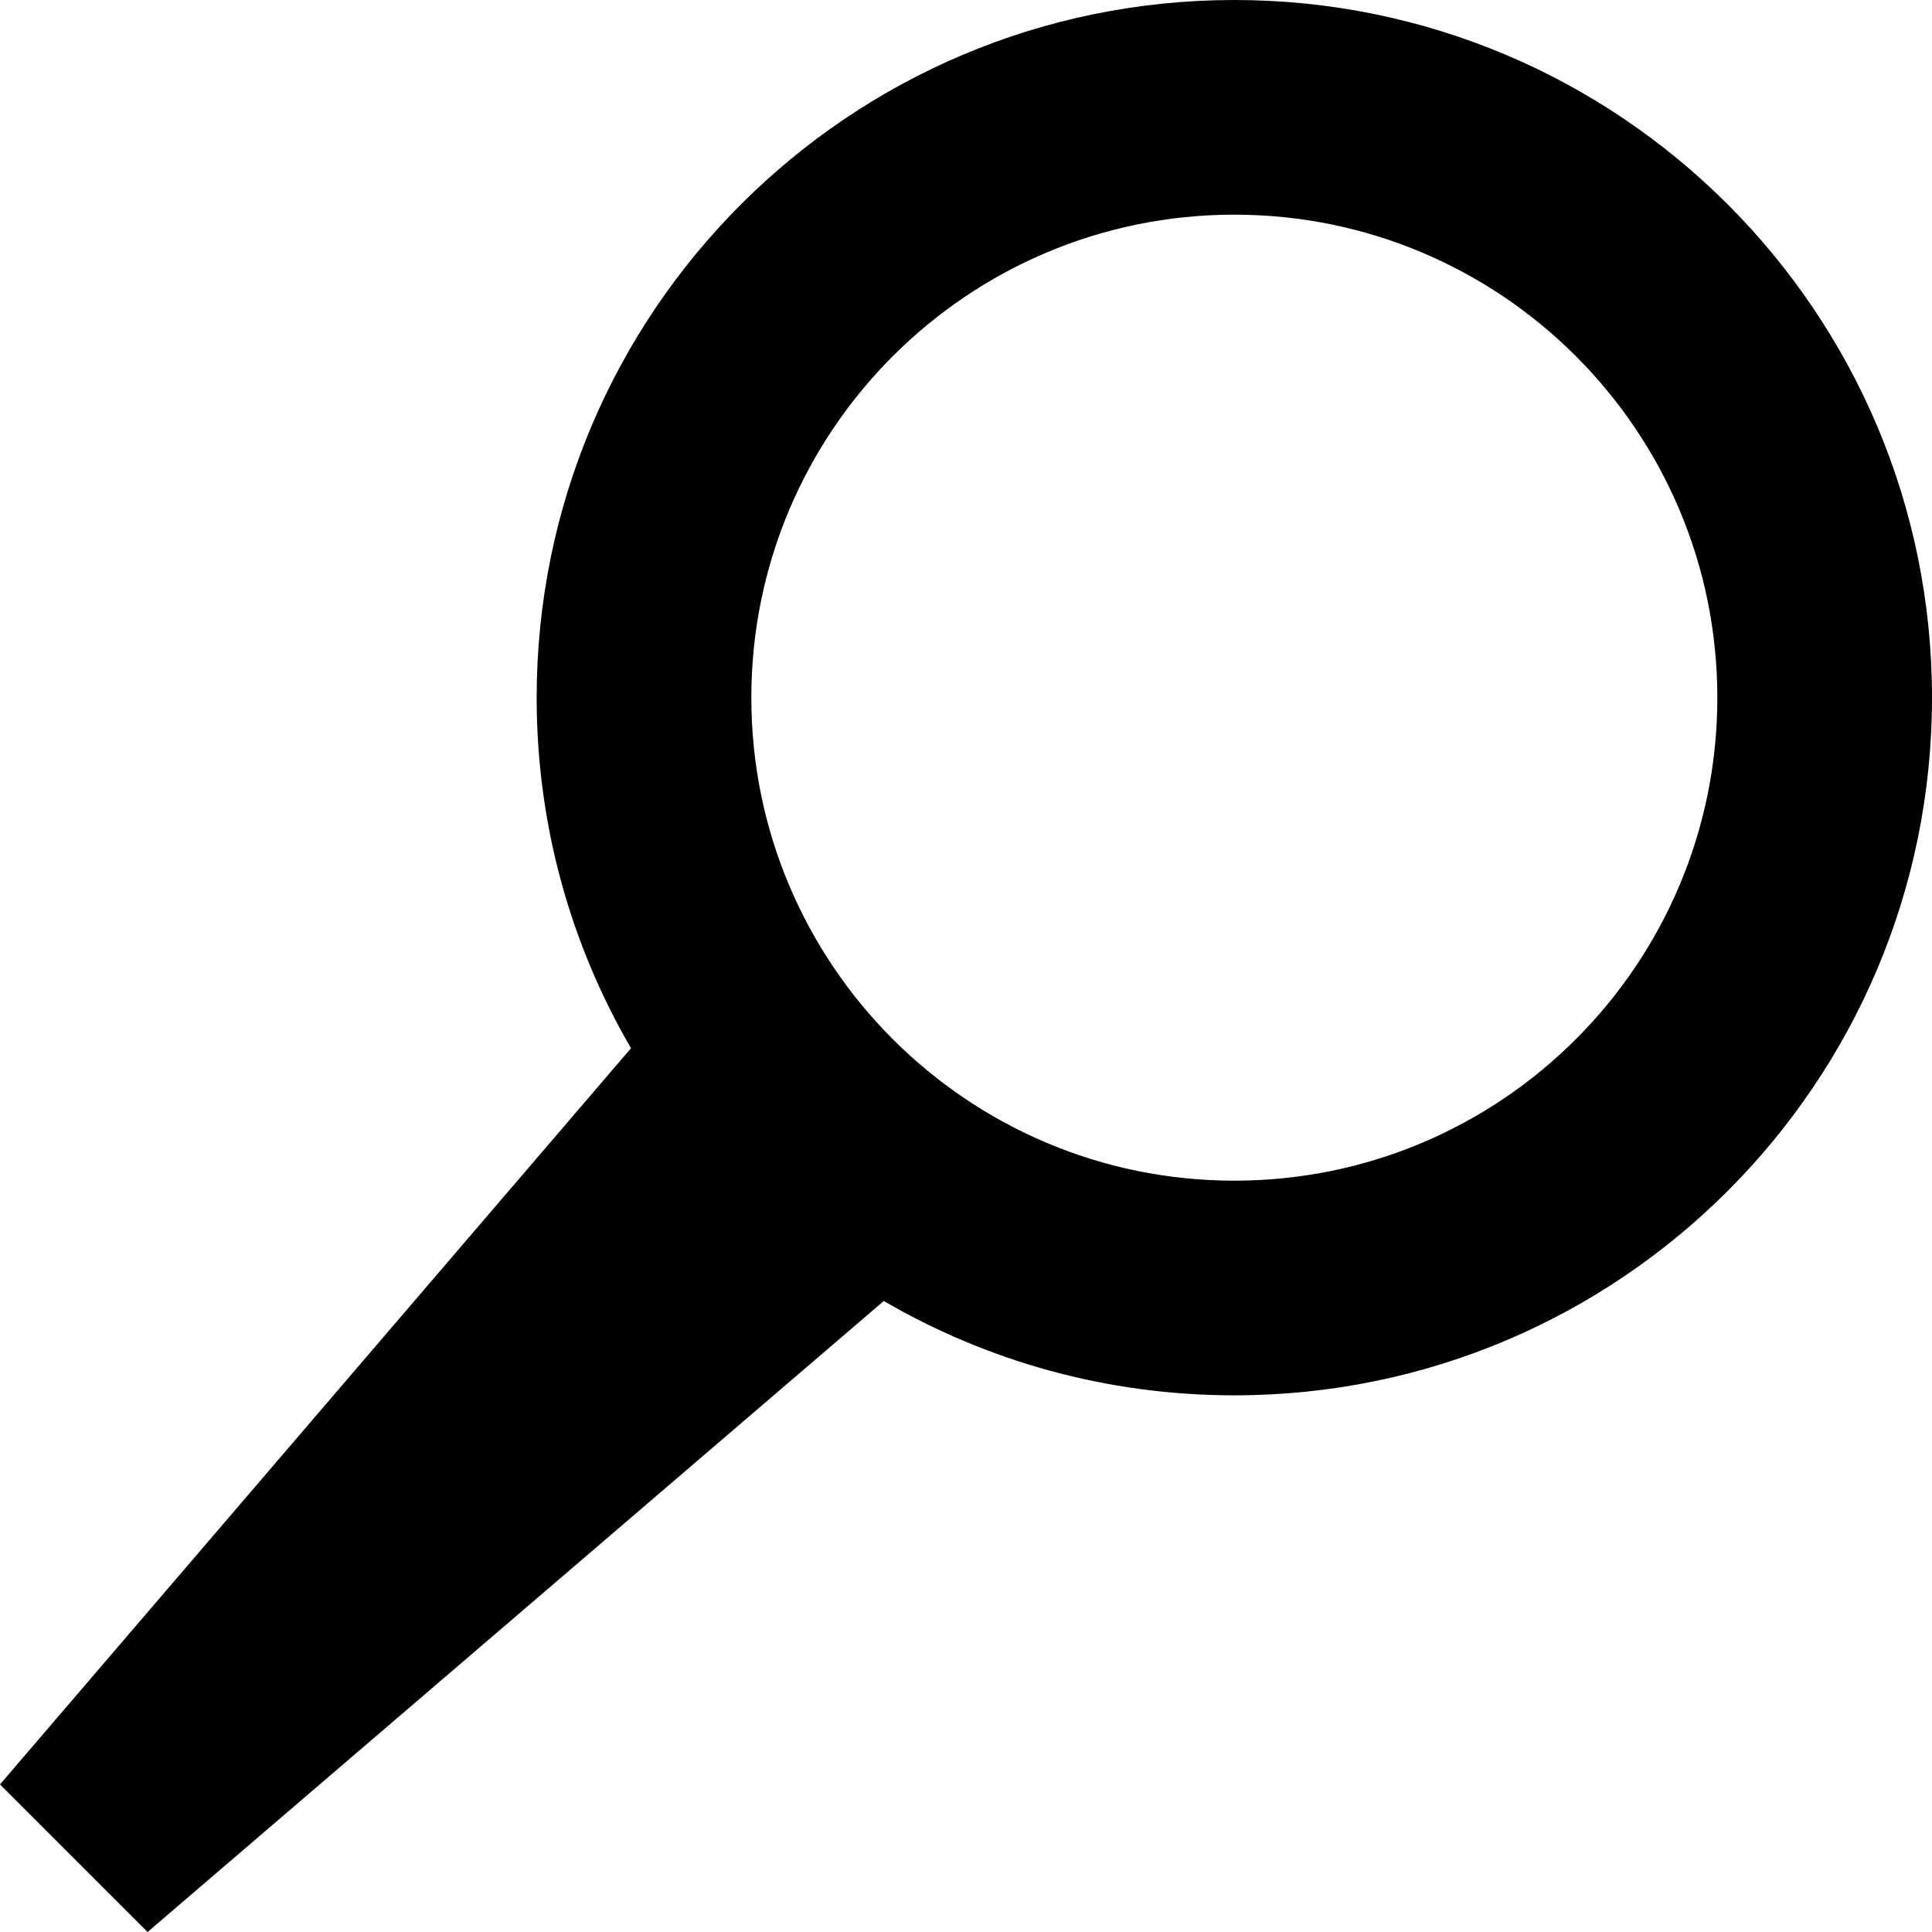
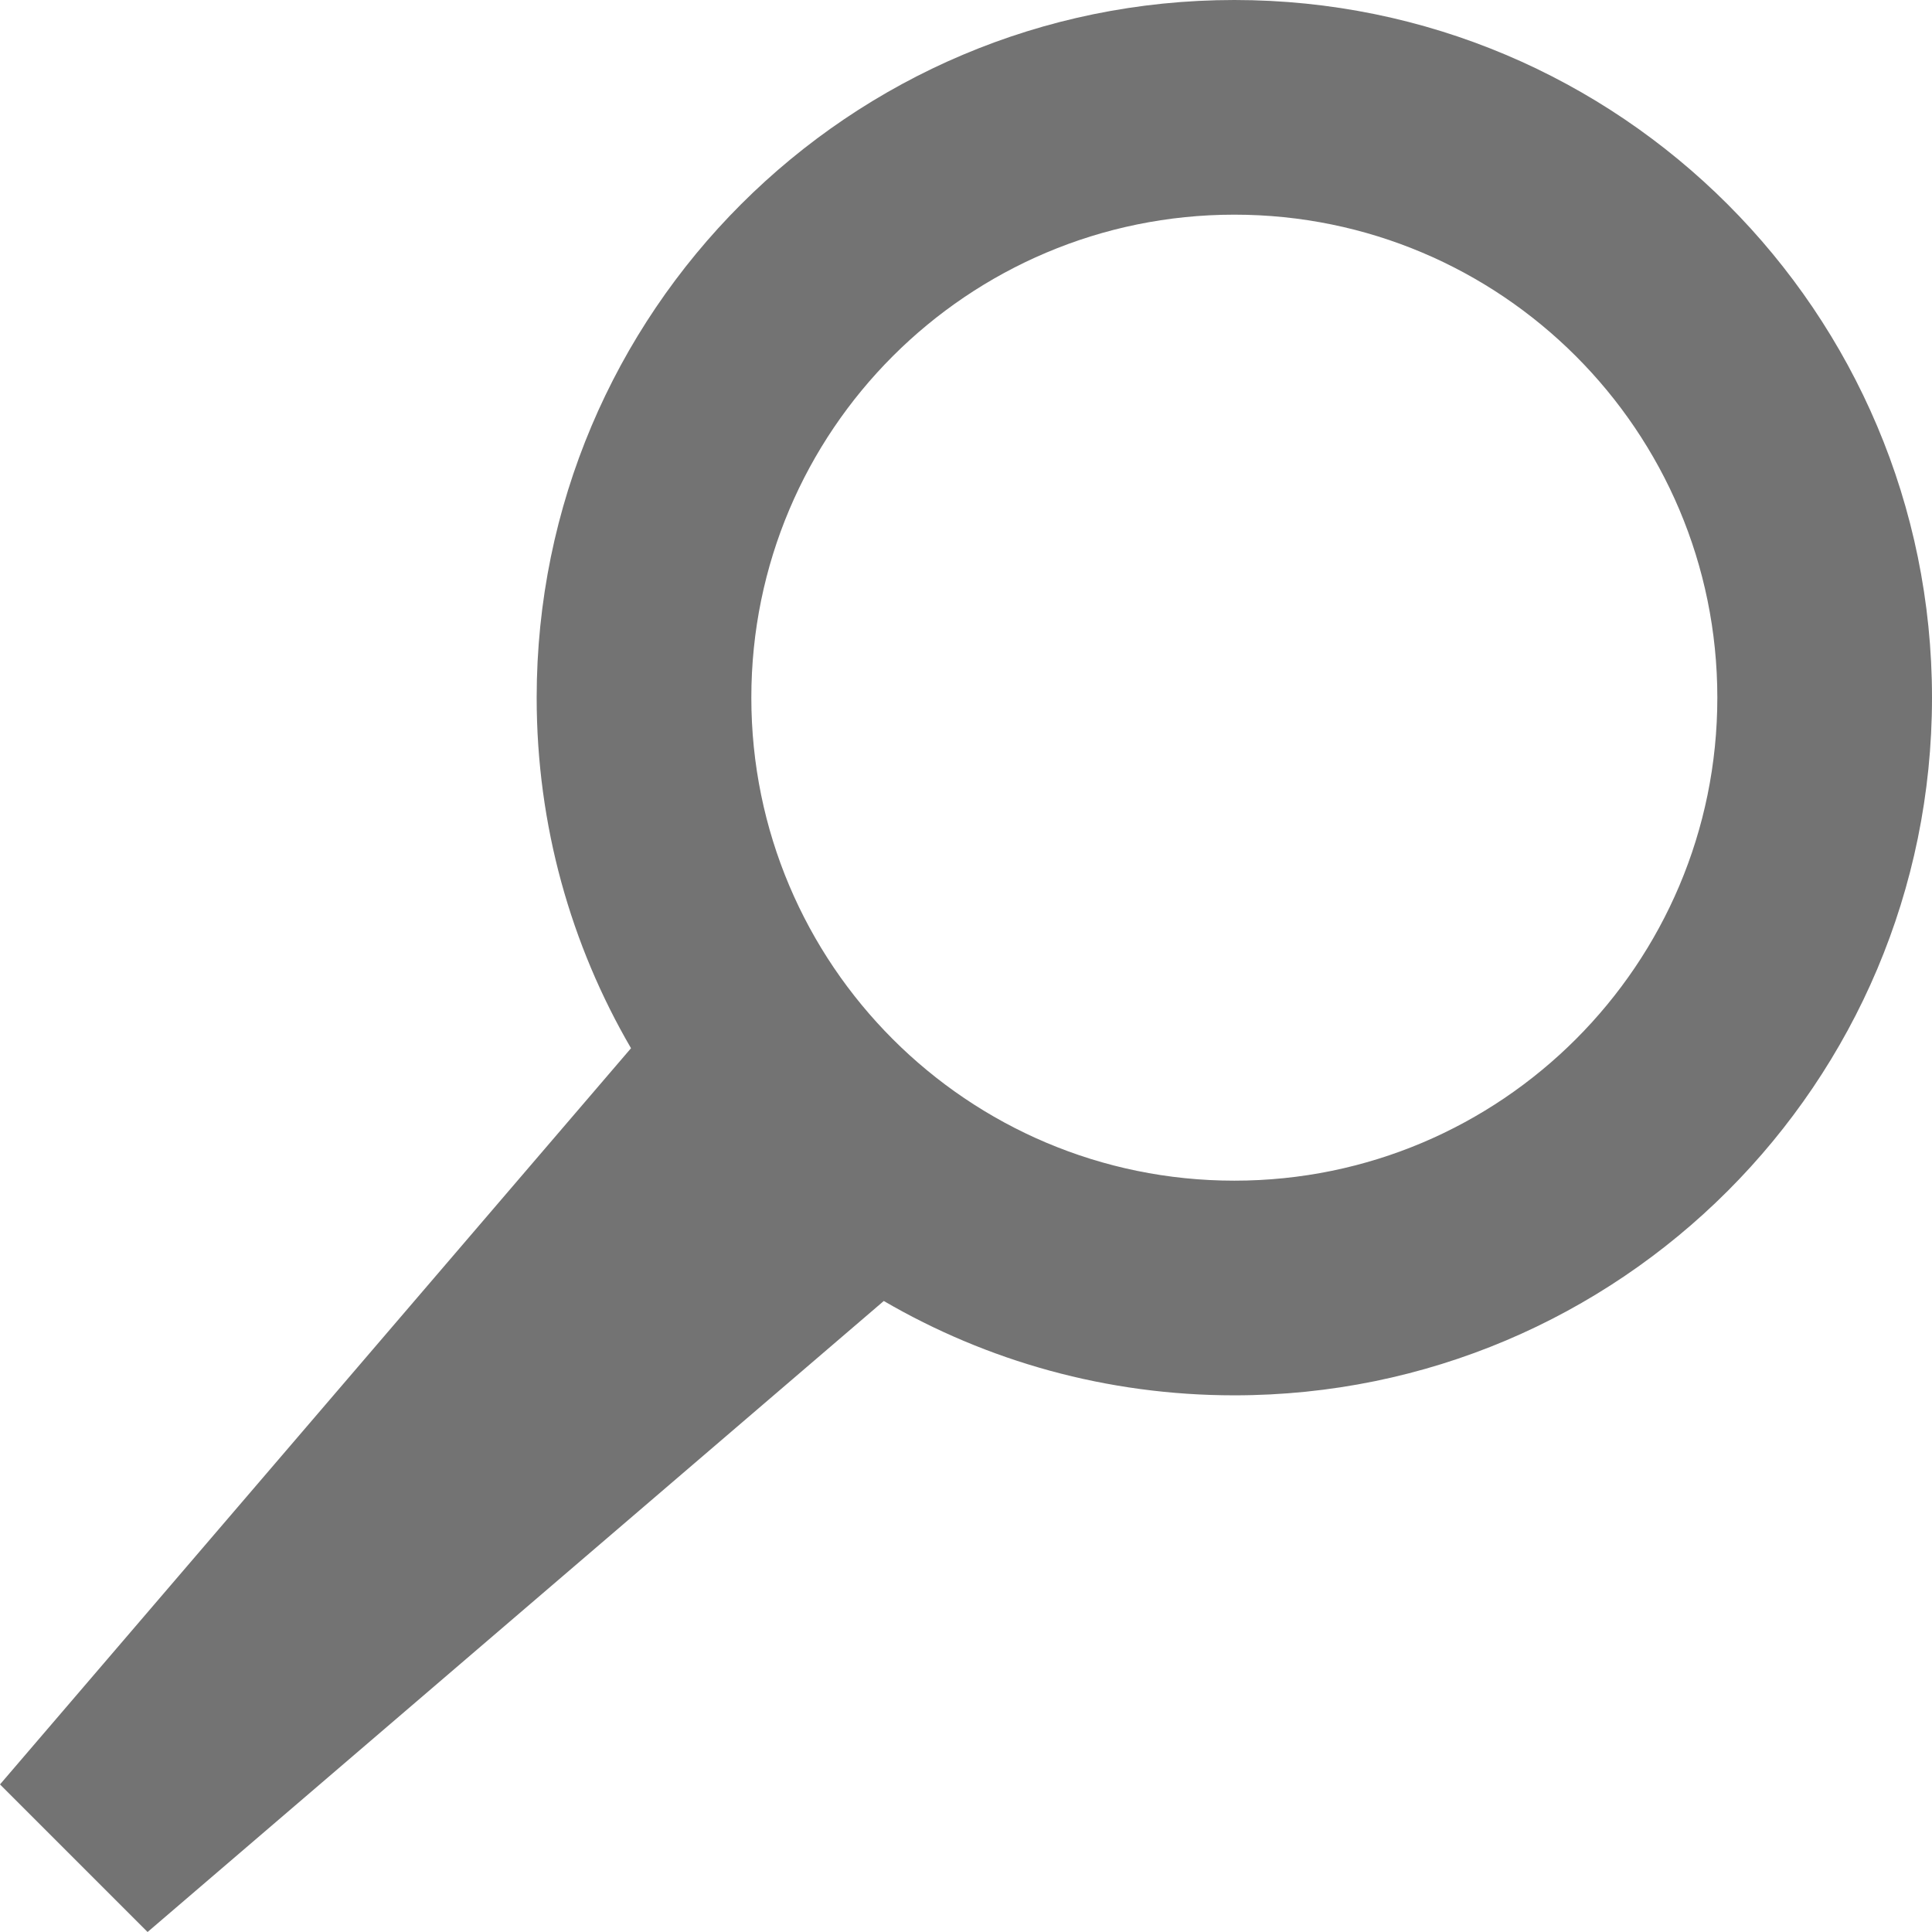
<svg xmlns="http://www.w3.org/2000/svg" width="18px" height="18px" viewBox="0 0 18 18" version="1.1">
  <defs />
  <g id="Symbols" stroke="none" stroke-width="1" fill="none" fill-rule="evenodd">
-     <g id="Icons-Copy-2" transform="translate(-13, -13)">
+     <g id="Icons-Copy-5" transform="translate(-13, -13)">
      <g id="Search">
        <rect id="Rectangle-1" x="0" y="0" width="44" height="44" />
-         <path d="M18.879,22.766 C18.32,21.806 18,20.691 18,19.5 C18,15.91 20.91,13 24.5,13 C28.09,13 31,15.91 31,19.5 C31,23.09 28.09,26 24.5,26 C23.309,26 22.194,25.68 21.234,25.121 L14.375,31 L13,29.625 L18.879,22.766 L18.879,22.766 Z M24.5,24 C26.985,24 29,21.985 29,19.5 C29,17.015 26.985,15 24.5,15 C22.015,15 20,17.015 20,19.5 C20,21.985 22.015,24 24.5,24 Z" id="Oval-1-Copy-6" fill="#000000" />
+         <path d="M18.879,22.766 C18.32,21.806 18,20.691 18,19.5 C18,15.91 20.91,13 24.5,13 C28.09,13 31,15.91 31,19.5 C31,23.09 28.09,26 24.5,26 C23.309,26 22.194,25.68 21.234,25.121 L14.375,31 L13,29.625 L18.879,22.766 L18.879,22.766 Z M24.5,24 C26.985,24 29,21.985 29,19.5 C29,17.015 26.985,15 24.5,15 C22.015,15 20,17.015 20,19.5 C20,21.985 22.015,24 24.5,24 Z" id="Oval-1-Copy-6" fill="#737373" />
      </g>
    </g>
  </g>
</svg>
